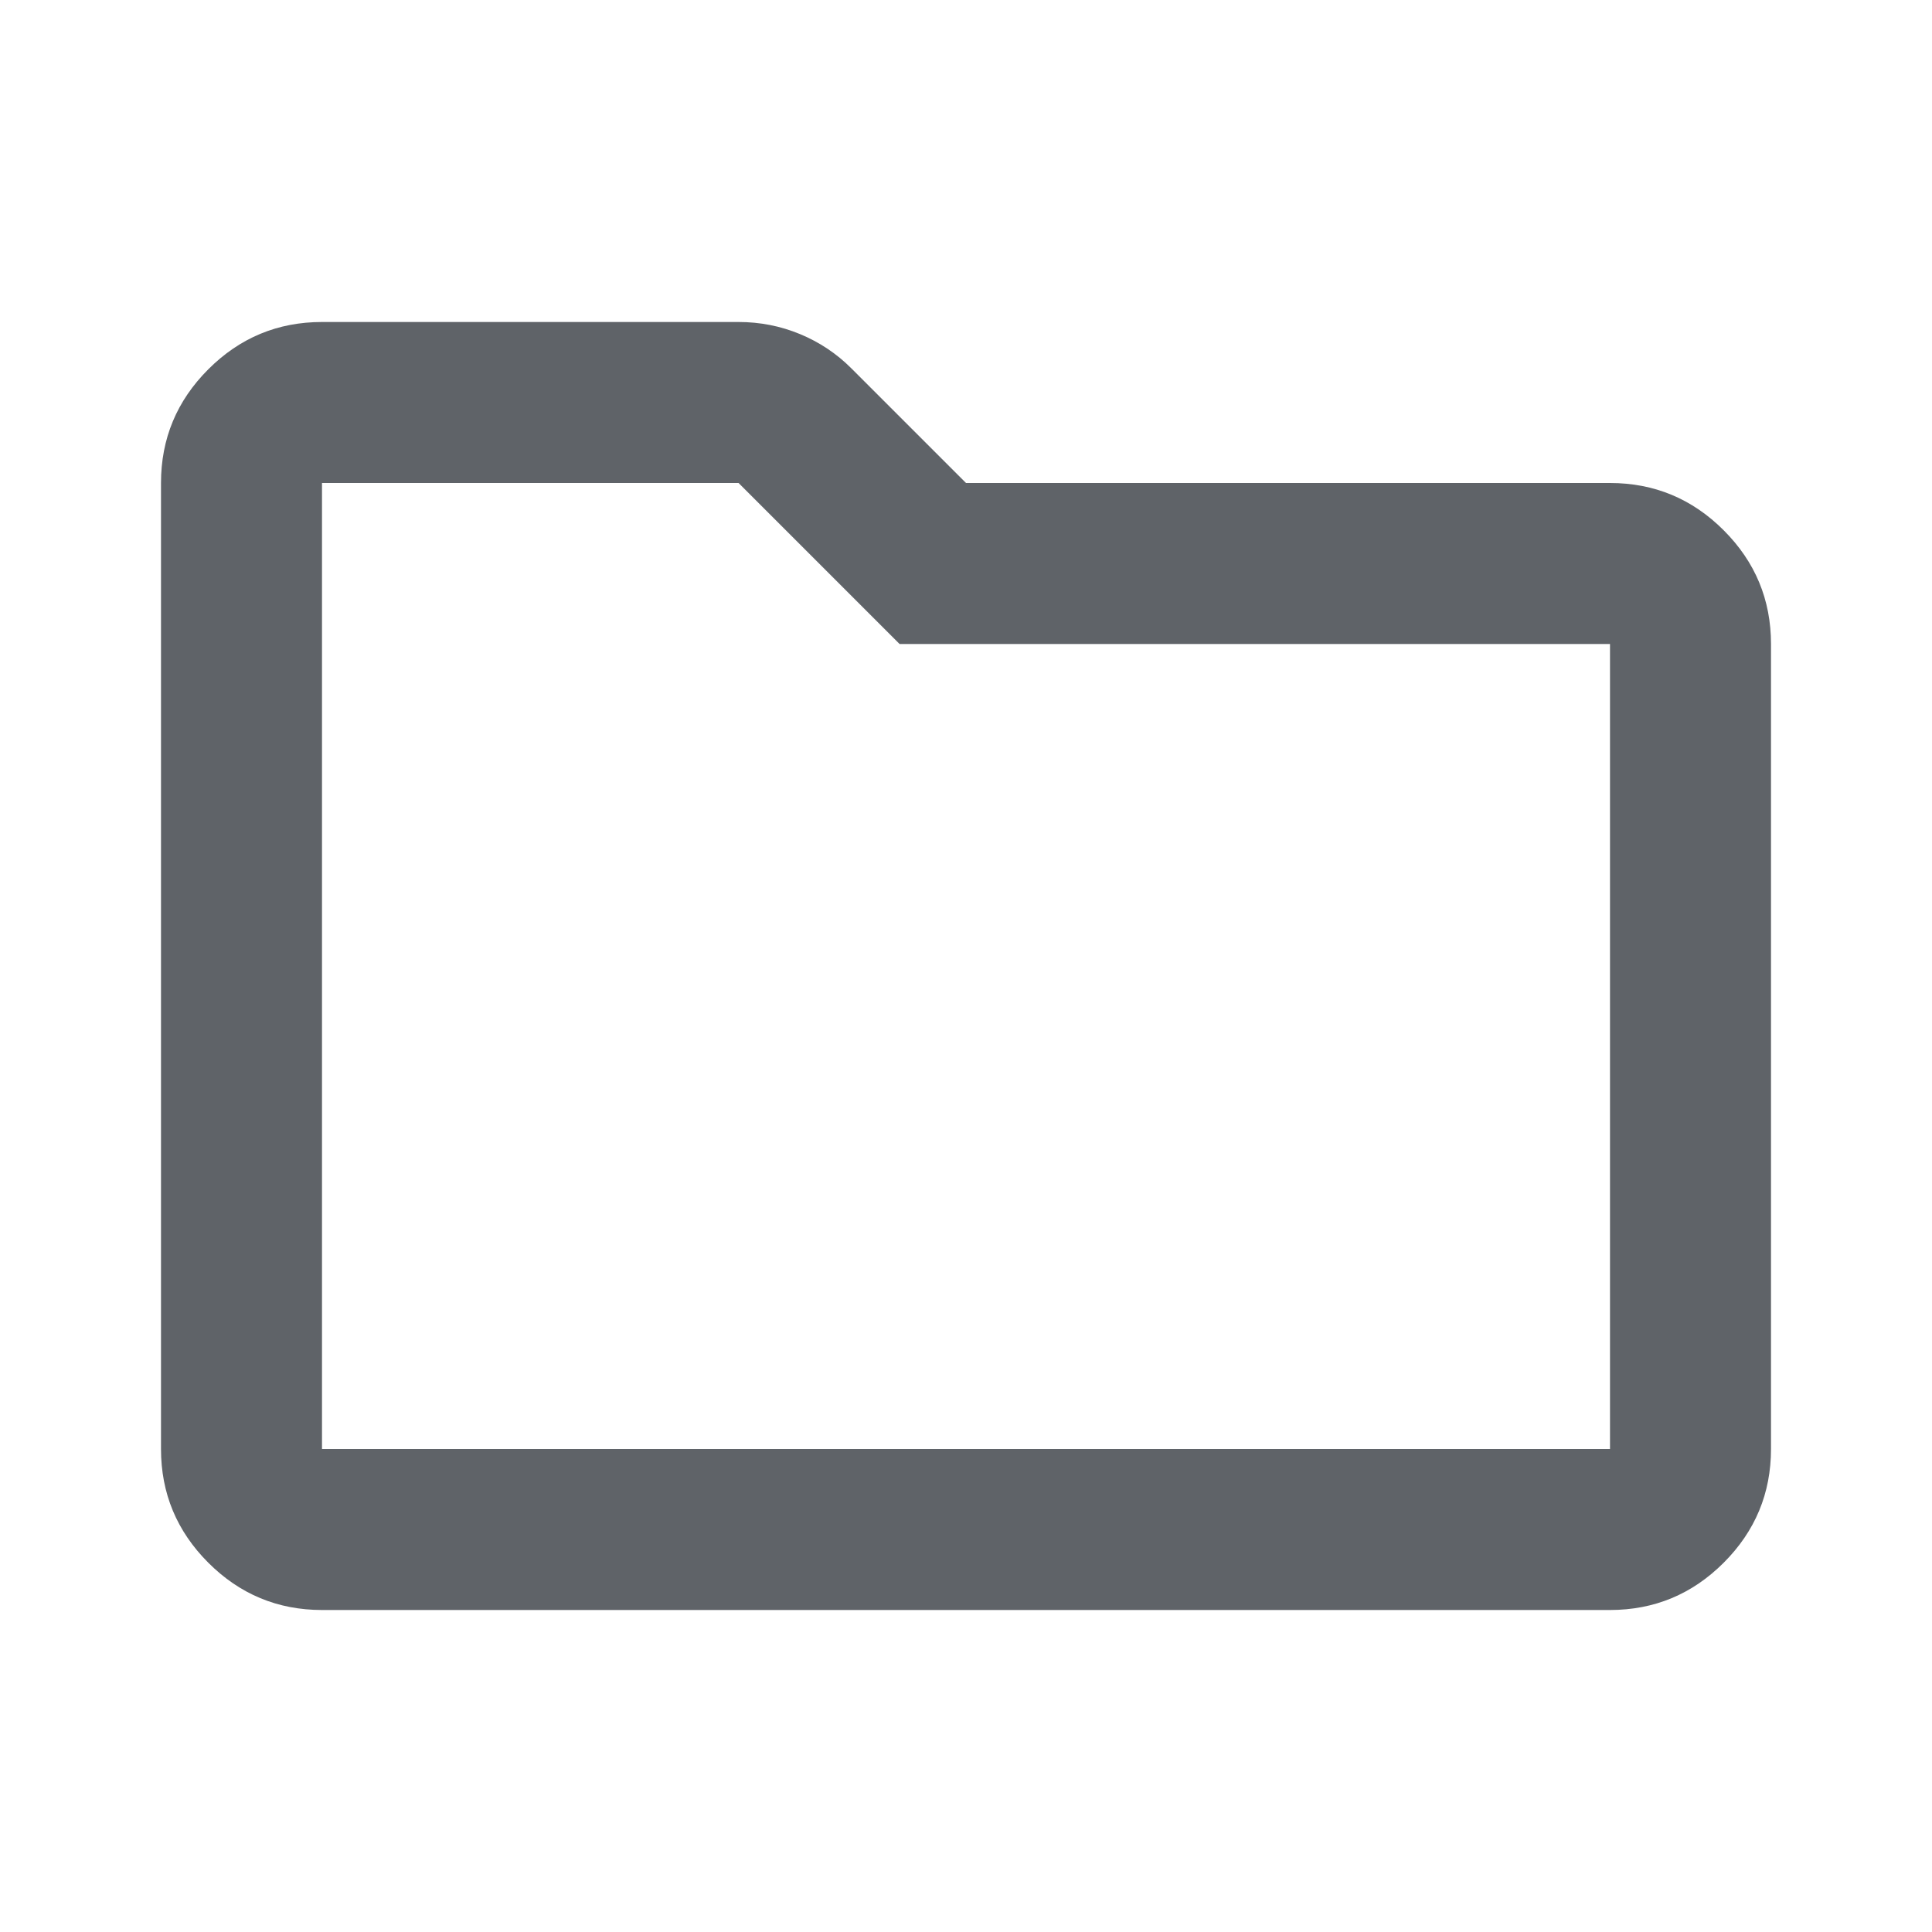
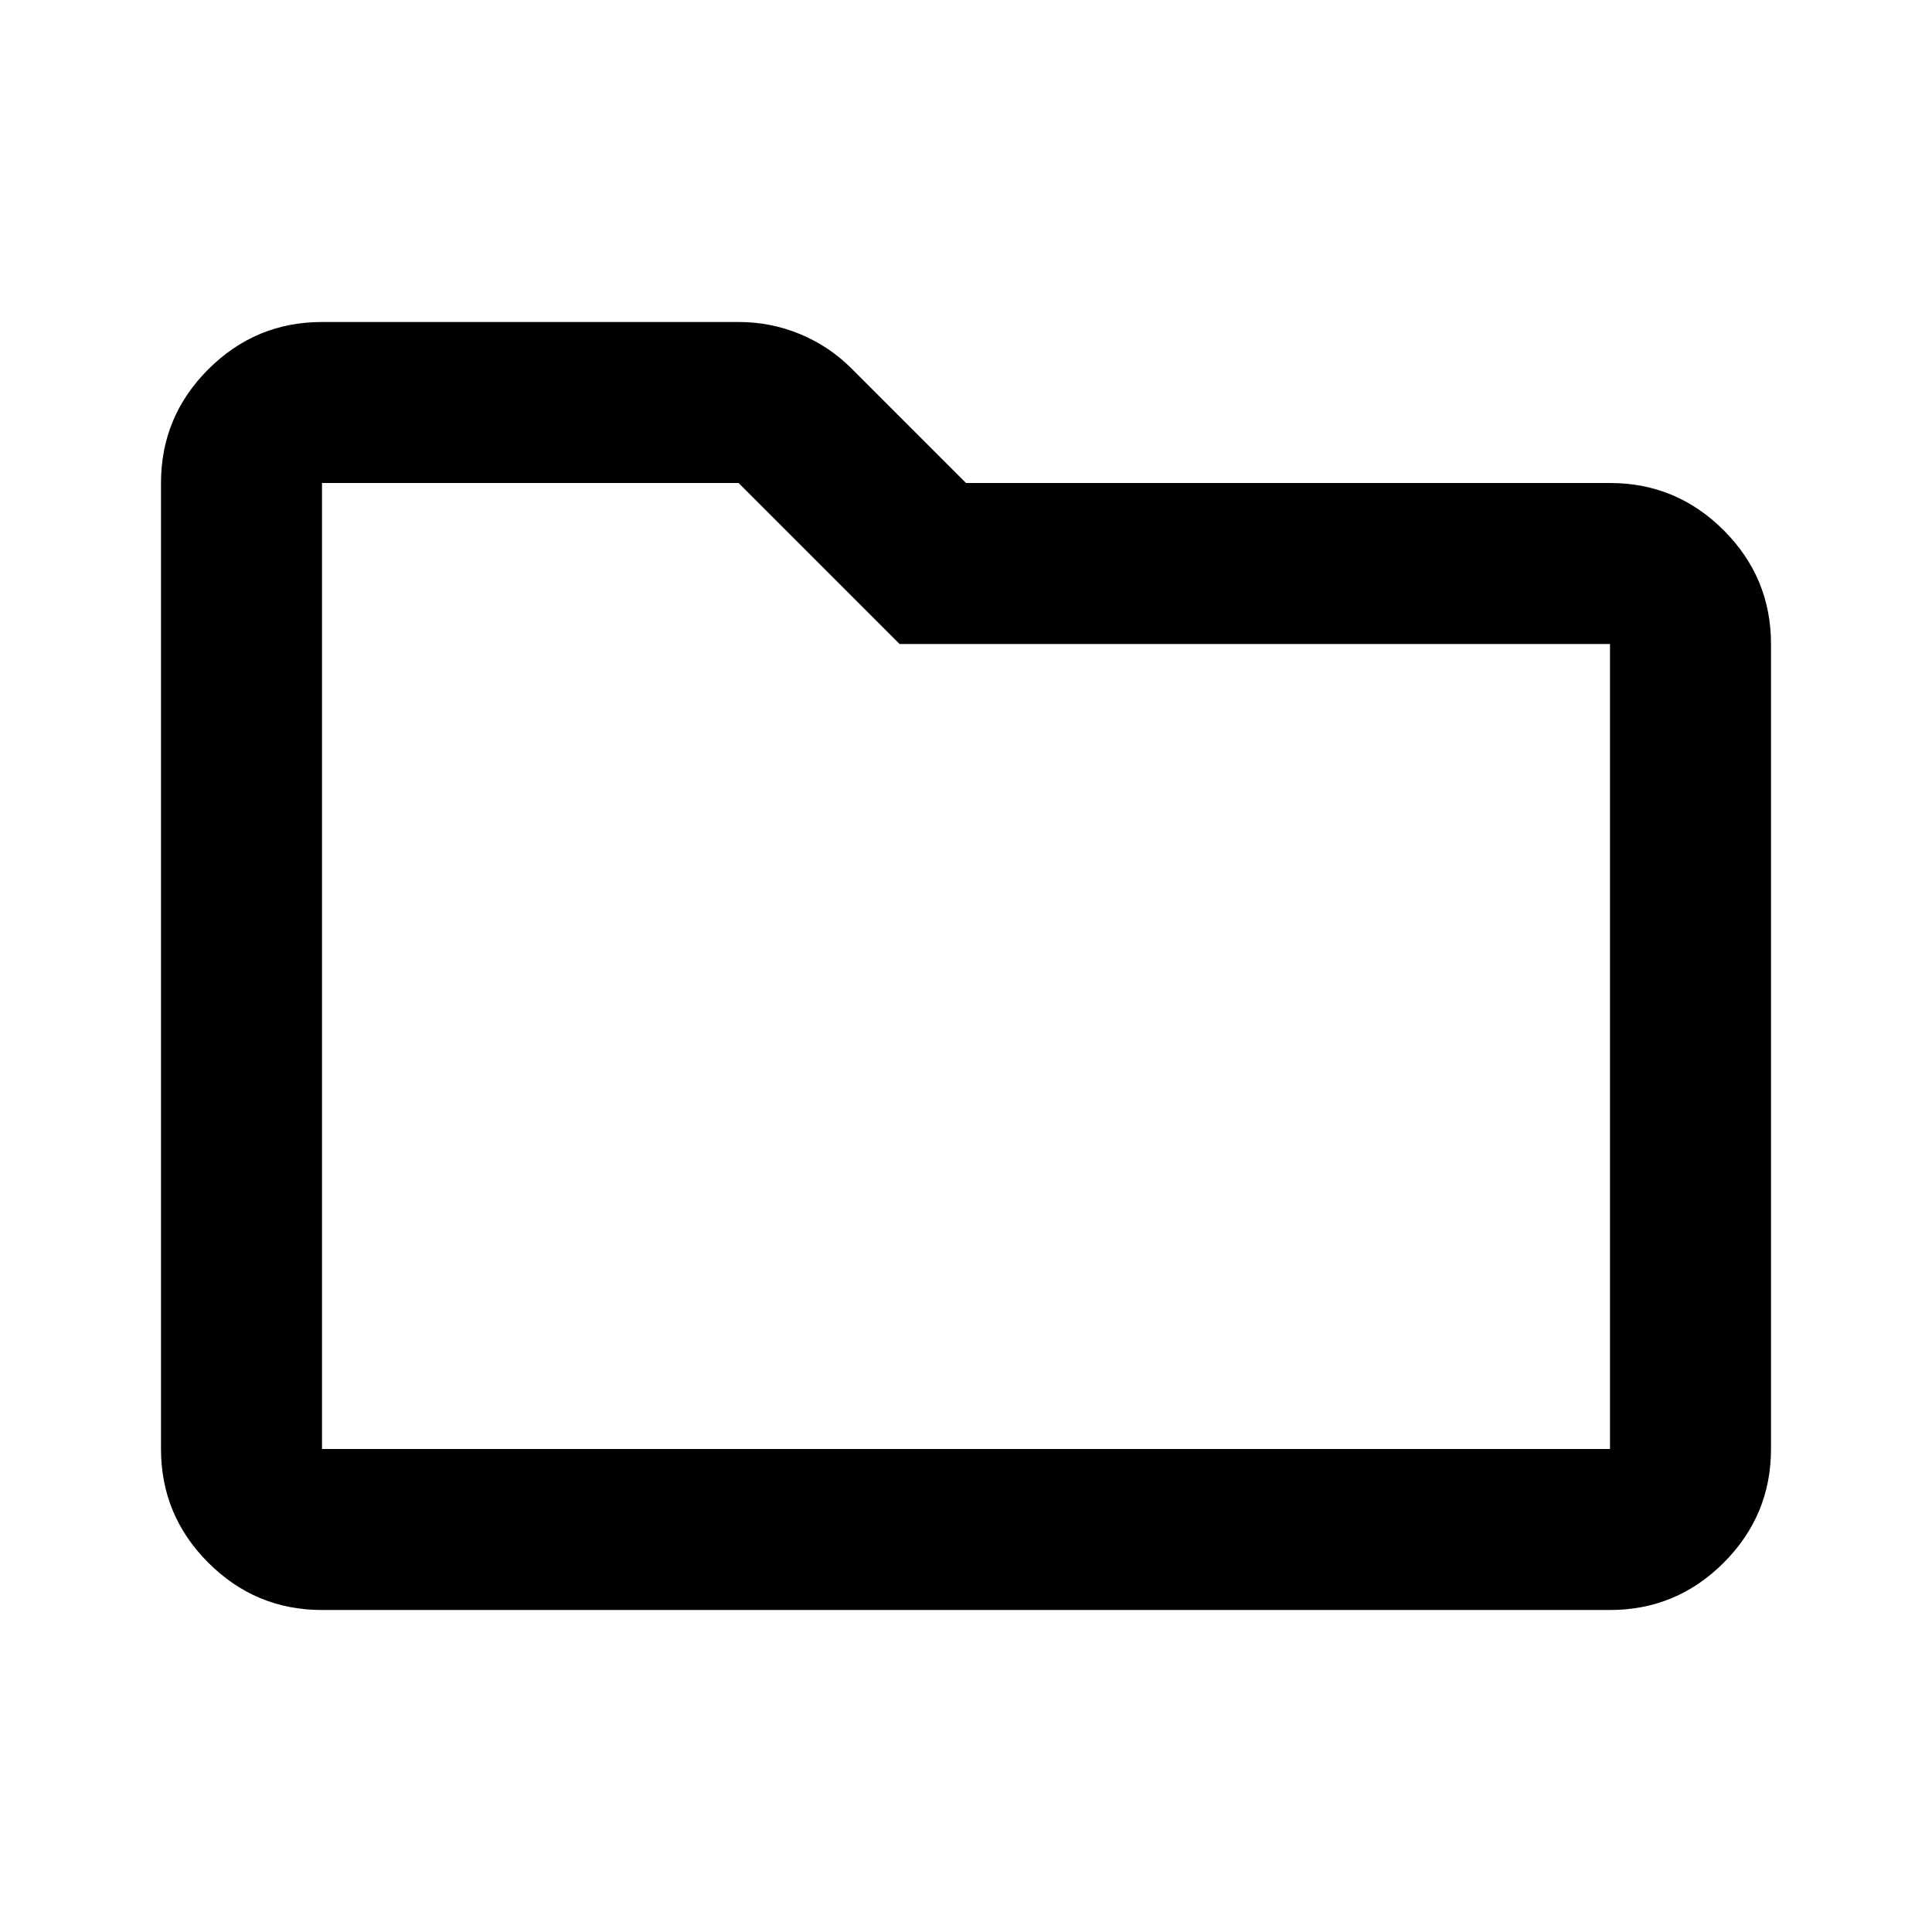
- <svg xmlns="http://www.w3.org/2000/svg" height="24px" viewBox="0 -960 960 960" width="24px" fill="#5f6368">
+ <svg xmlns="http://www.w3.org/2000/svg" height="24px" viewBox="0 -960 960 960" width="24px">
  <path d="M160-160q-33 0-56.5-23.5T80-240v-480q0-33 23.5-56.5T160-800h207q16 0 30.5 6t25.5 17l57 57h320q33 0 56.5 23.5T880-640v400q0 33-23.5 56.5T800-160H160Zm0-80h640v-400H447l-80-80H160v480Zm0 0v-480 480Z" />
</svg>
